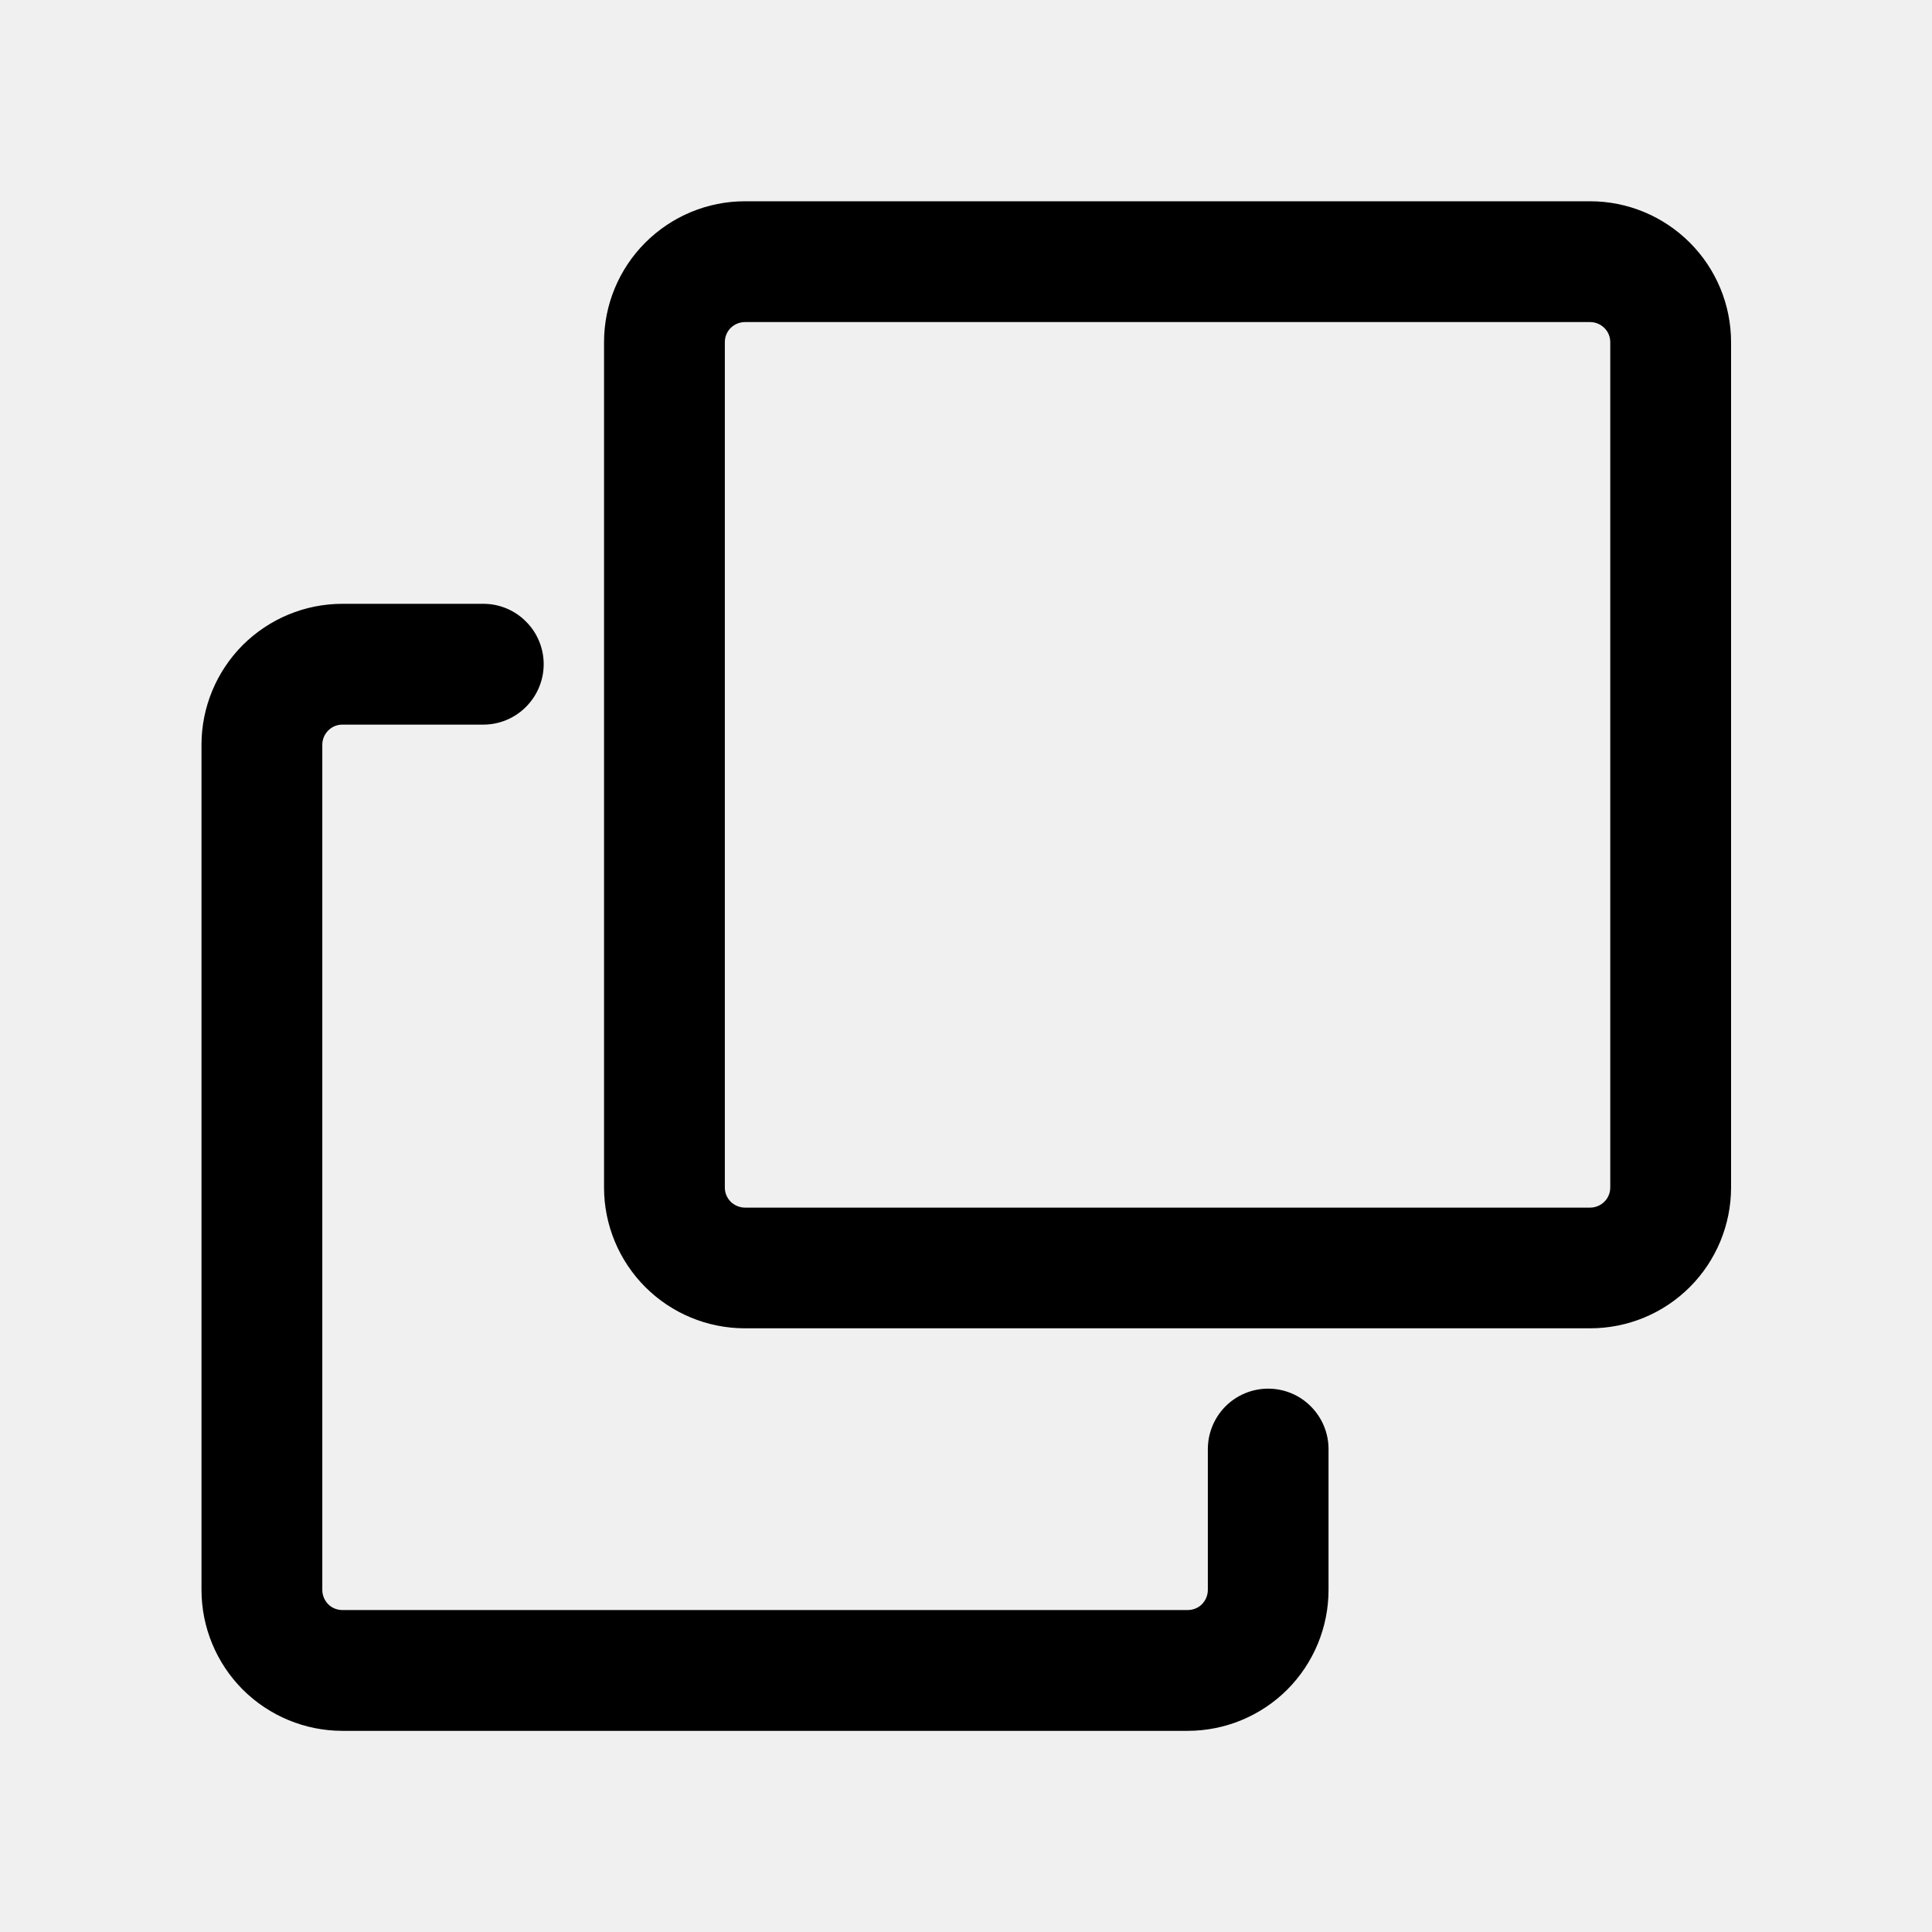
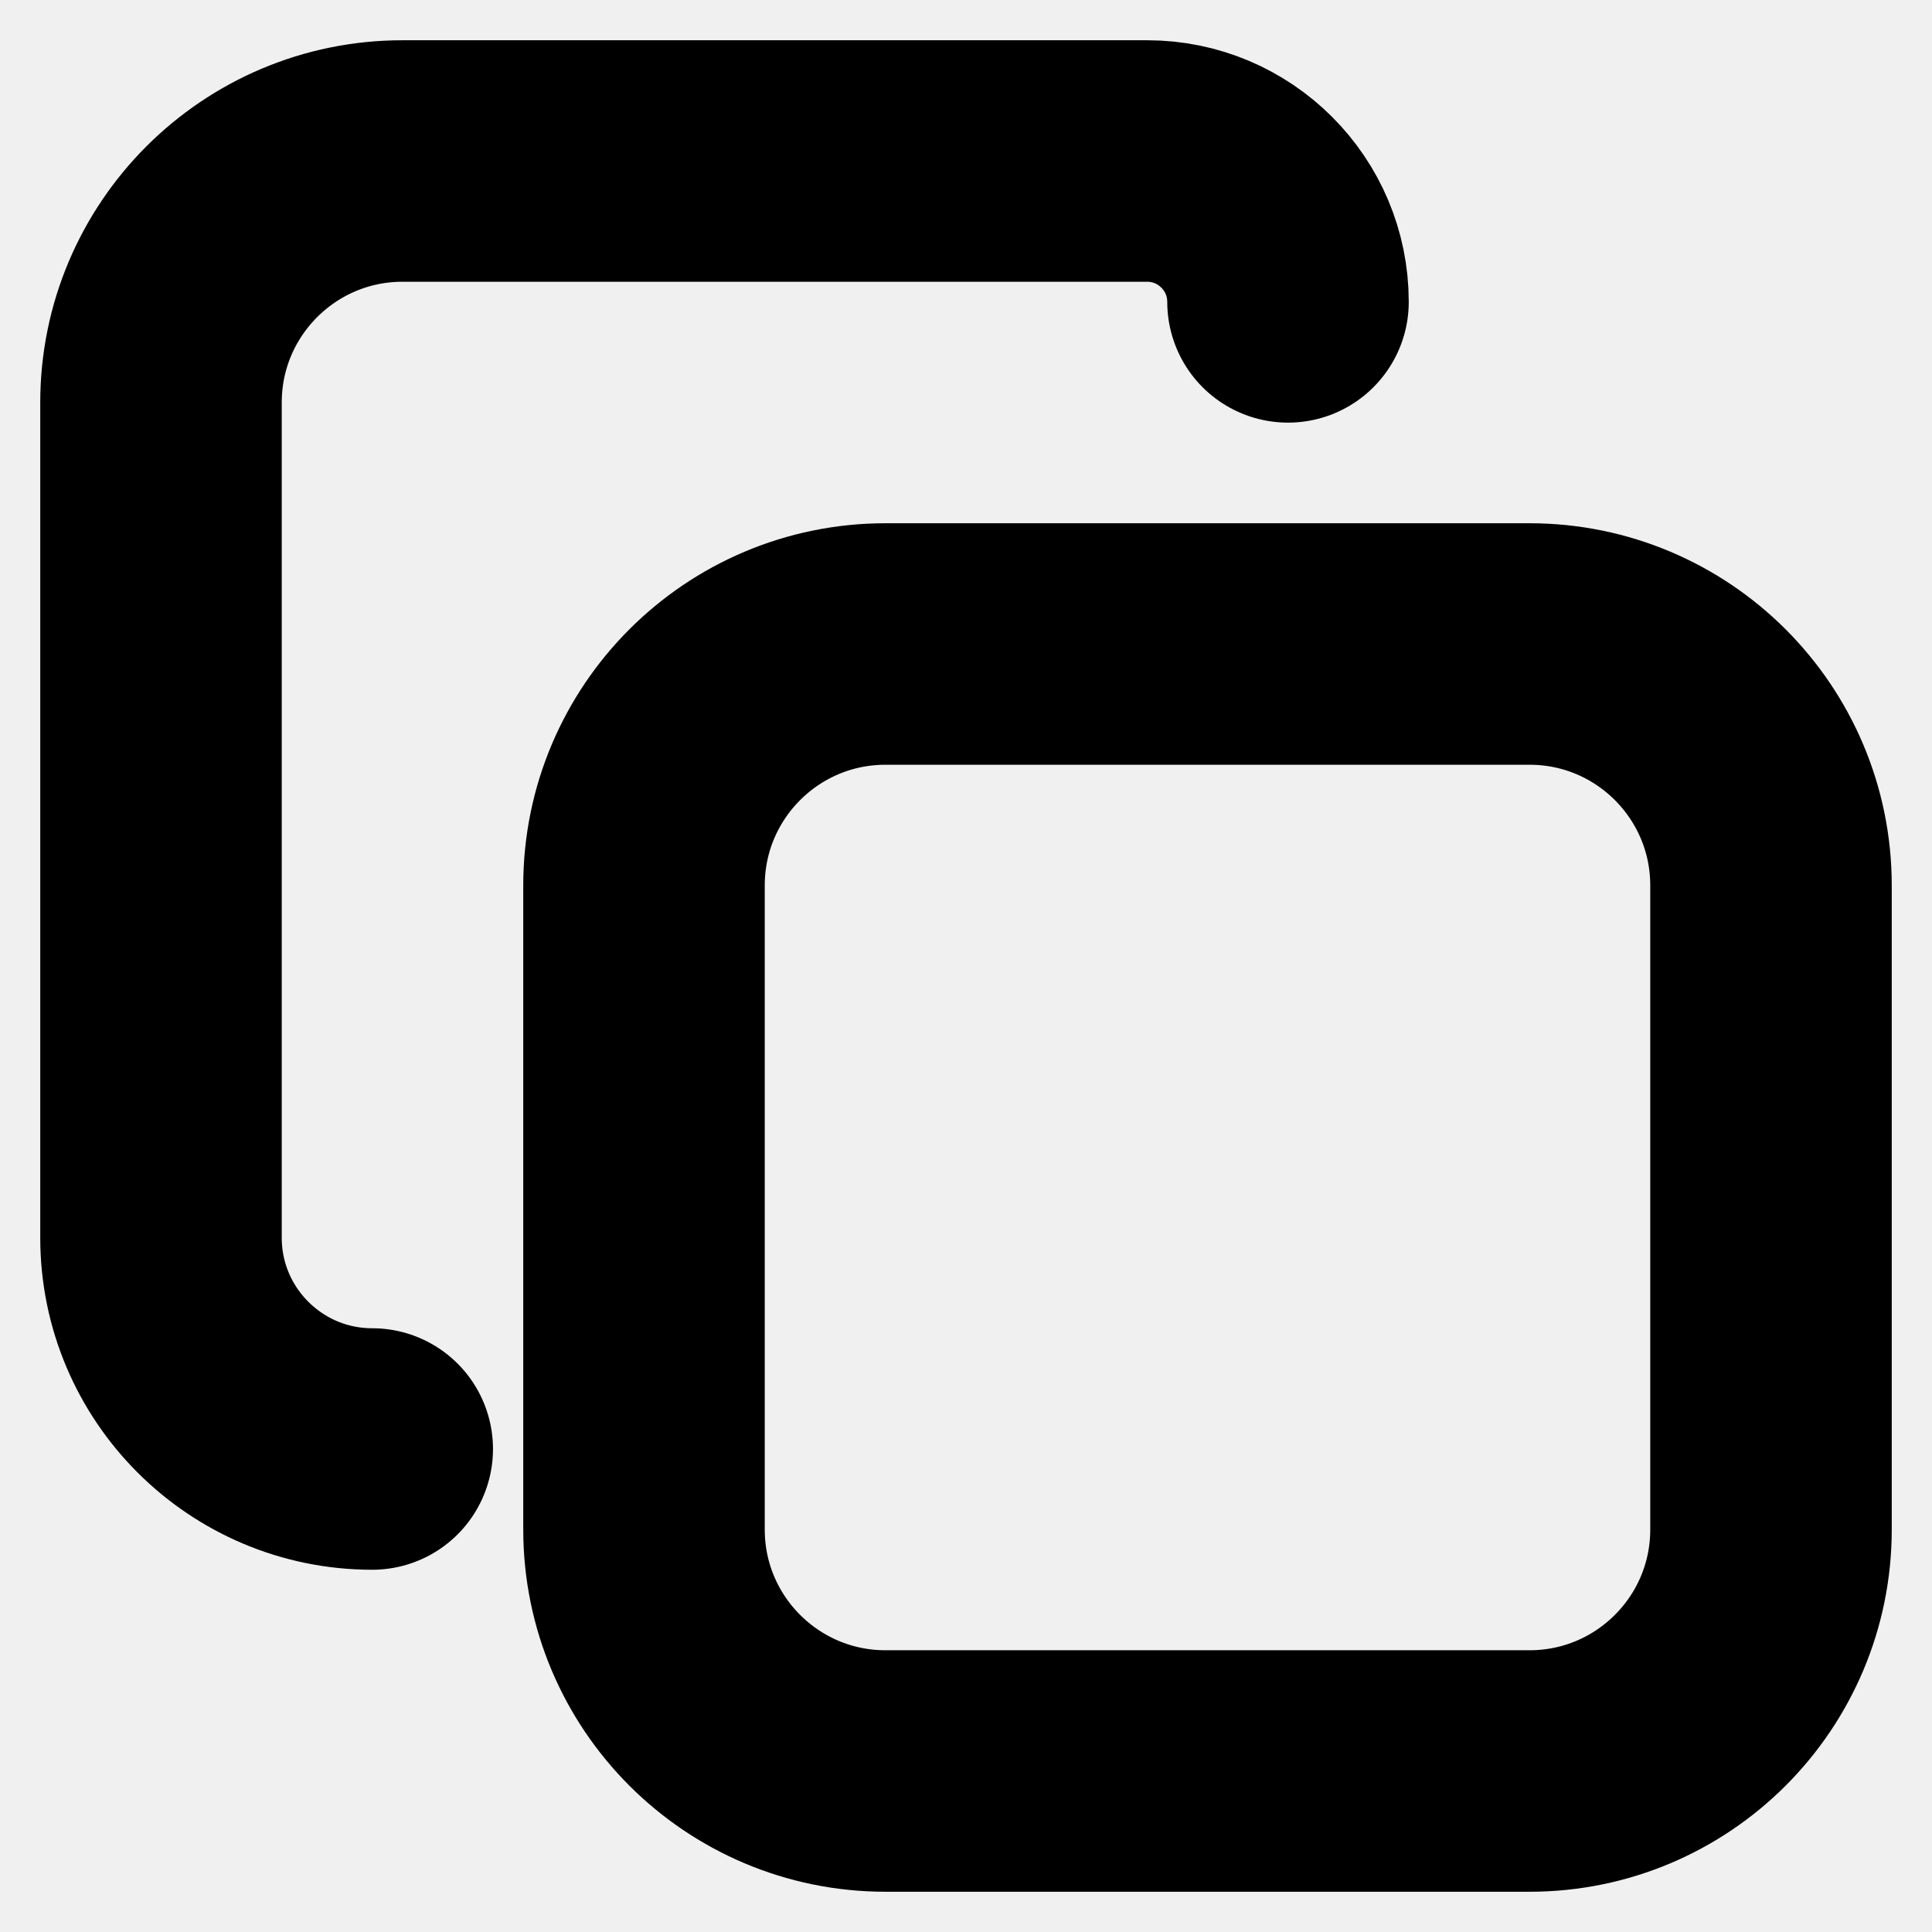
- <svg xmlns="http://www.w3.org/2000/svg" width="17" height="17" viewBox="0 0 17 17" fill="none">
-   <path d="M6.555 1.771H13.992C14.321 1.771 14.636 1.902 14.869 2.135C15.101 2.367 15.232 2.682 15.232 3.011V10.449C15.232 10.777 15.101 11.093 14.869 11.325C14.636 11.558 14.321 11.688 13.992 11.688H6.555C6.226 11.688 5.911 11.558 5.678 11.325C5.446 11.093 5.315 10.777 5.315 10.449V3.011C5.315 2.682 5.446 2.367 5.678 2.135C5.911 1.902 6.226 1.771 6.555 1.771ZM6.555 2.834C6.508 2.834 6.463 2.853 6.429 2.886C6.396 2.919 6.378 2.964 6.378 3.011V10.449C6.378 10.472 6.382 10.495 6.391 10.516C6.4 10.538 6.413 10.557 6.429 10.574C6.446 10.59 6.465 10.603 6.487 10.612C6.508 10.621 6.531 10.626 6.555 10.626H13.992C14.039 10.626 14.084 10.607 14.117 10.574C14.151 10.541 14.169 10.495 14.169 10.449V3.011C14.169 2.964 14.151 2.919 14.117 2.886C14.084 2.853 14.039 2.834 13.992 2.834H6.555ZM10.628 12.751C10.628 12.61 10.684 12.475 10.783 12.375C10.883 12.275 11.018 12.219 11.159 12.219C11.3 12.219 11.435 12.275 11.534 12.375C11.634 12.475 11.69 12.61 11.69 12.751V13.99C11.69 14.319 11.559 14.634 11.327 14.867C11.095 15.099 10.779 15.23 10.45 15.23H3.013C2.684 15.23 2.369 15.099 2.136 14.867C1.904 14.634 1.773 14.319 1.773 13.99V6.553C1.773 6.224 1.904 5.909 2.136 5.676C2.369 5.444 2.684 5.313 3.013 5.313H4.253C4.394 5.313 4.529 5.369 4.628 5.469C4.728 5.568 4.784 5.704 4.784 5.844C4.784 5.985 4.728 6.12 4.628 6.22C4.529 6.32 4.394 6.376 4.253 6.376H3.013C2.966 6.376 2.921 6.394 2.888 6.428C2.855 6.461 2.836 6.506 2.836 6.553V13.99C2.836 14.037 2.855 14.082 2.888 14.116C2.921 14.149 2.966 14.167 3.013 14.167H10.45C10.498 14.167 10.543 14.149 10.576 14.116C10.609 14.082 10.628 14.037 10.628 13.99V12.751Z" fill="currentColor" />
+ <svg xmlns="http://www.w3.org/2000/svg" width="12" height="12" viewBox="0 0 12 12" fill="none">
+   <g clip-path="url(#clip0_74788_287231)">
+     <rect x="4" y="4" width="7" height="7" rx="1.5" stroke="currentColor" stroke-width="1.5" stroke-linecap="round" stroke-linejoin="round" />
+     <path d="M2.312 9C1.588 9 1 8.412 1 7.688V2.5C1 1.672 1.672 1 2.5 1H4.5H7.125C7.608 1 8 1.392 8 1.875" stroke="currentColor" stroke-width="1.5" stroke-linecap="round" stroke-linejoin="round" />
+   </g>
+   <defs>
+     <clipPath id="clip0_74788_287231">
+       <rect width="12" height="12" fill="white" transform="matrix(-1 0 0 1 12 0)" />
+     </clipPath>
+   </defs>
</svg>
